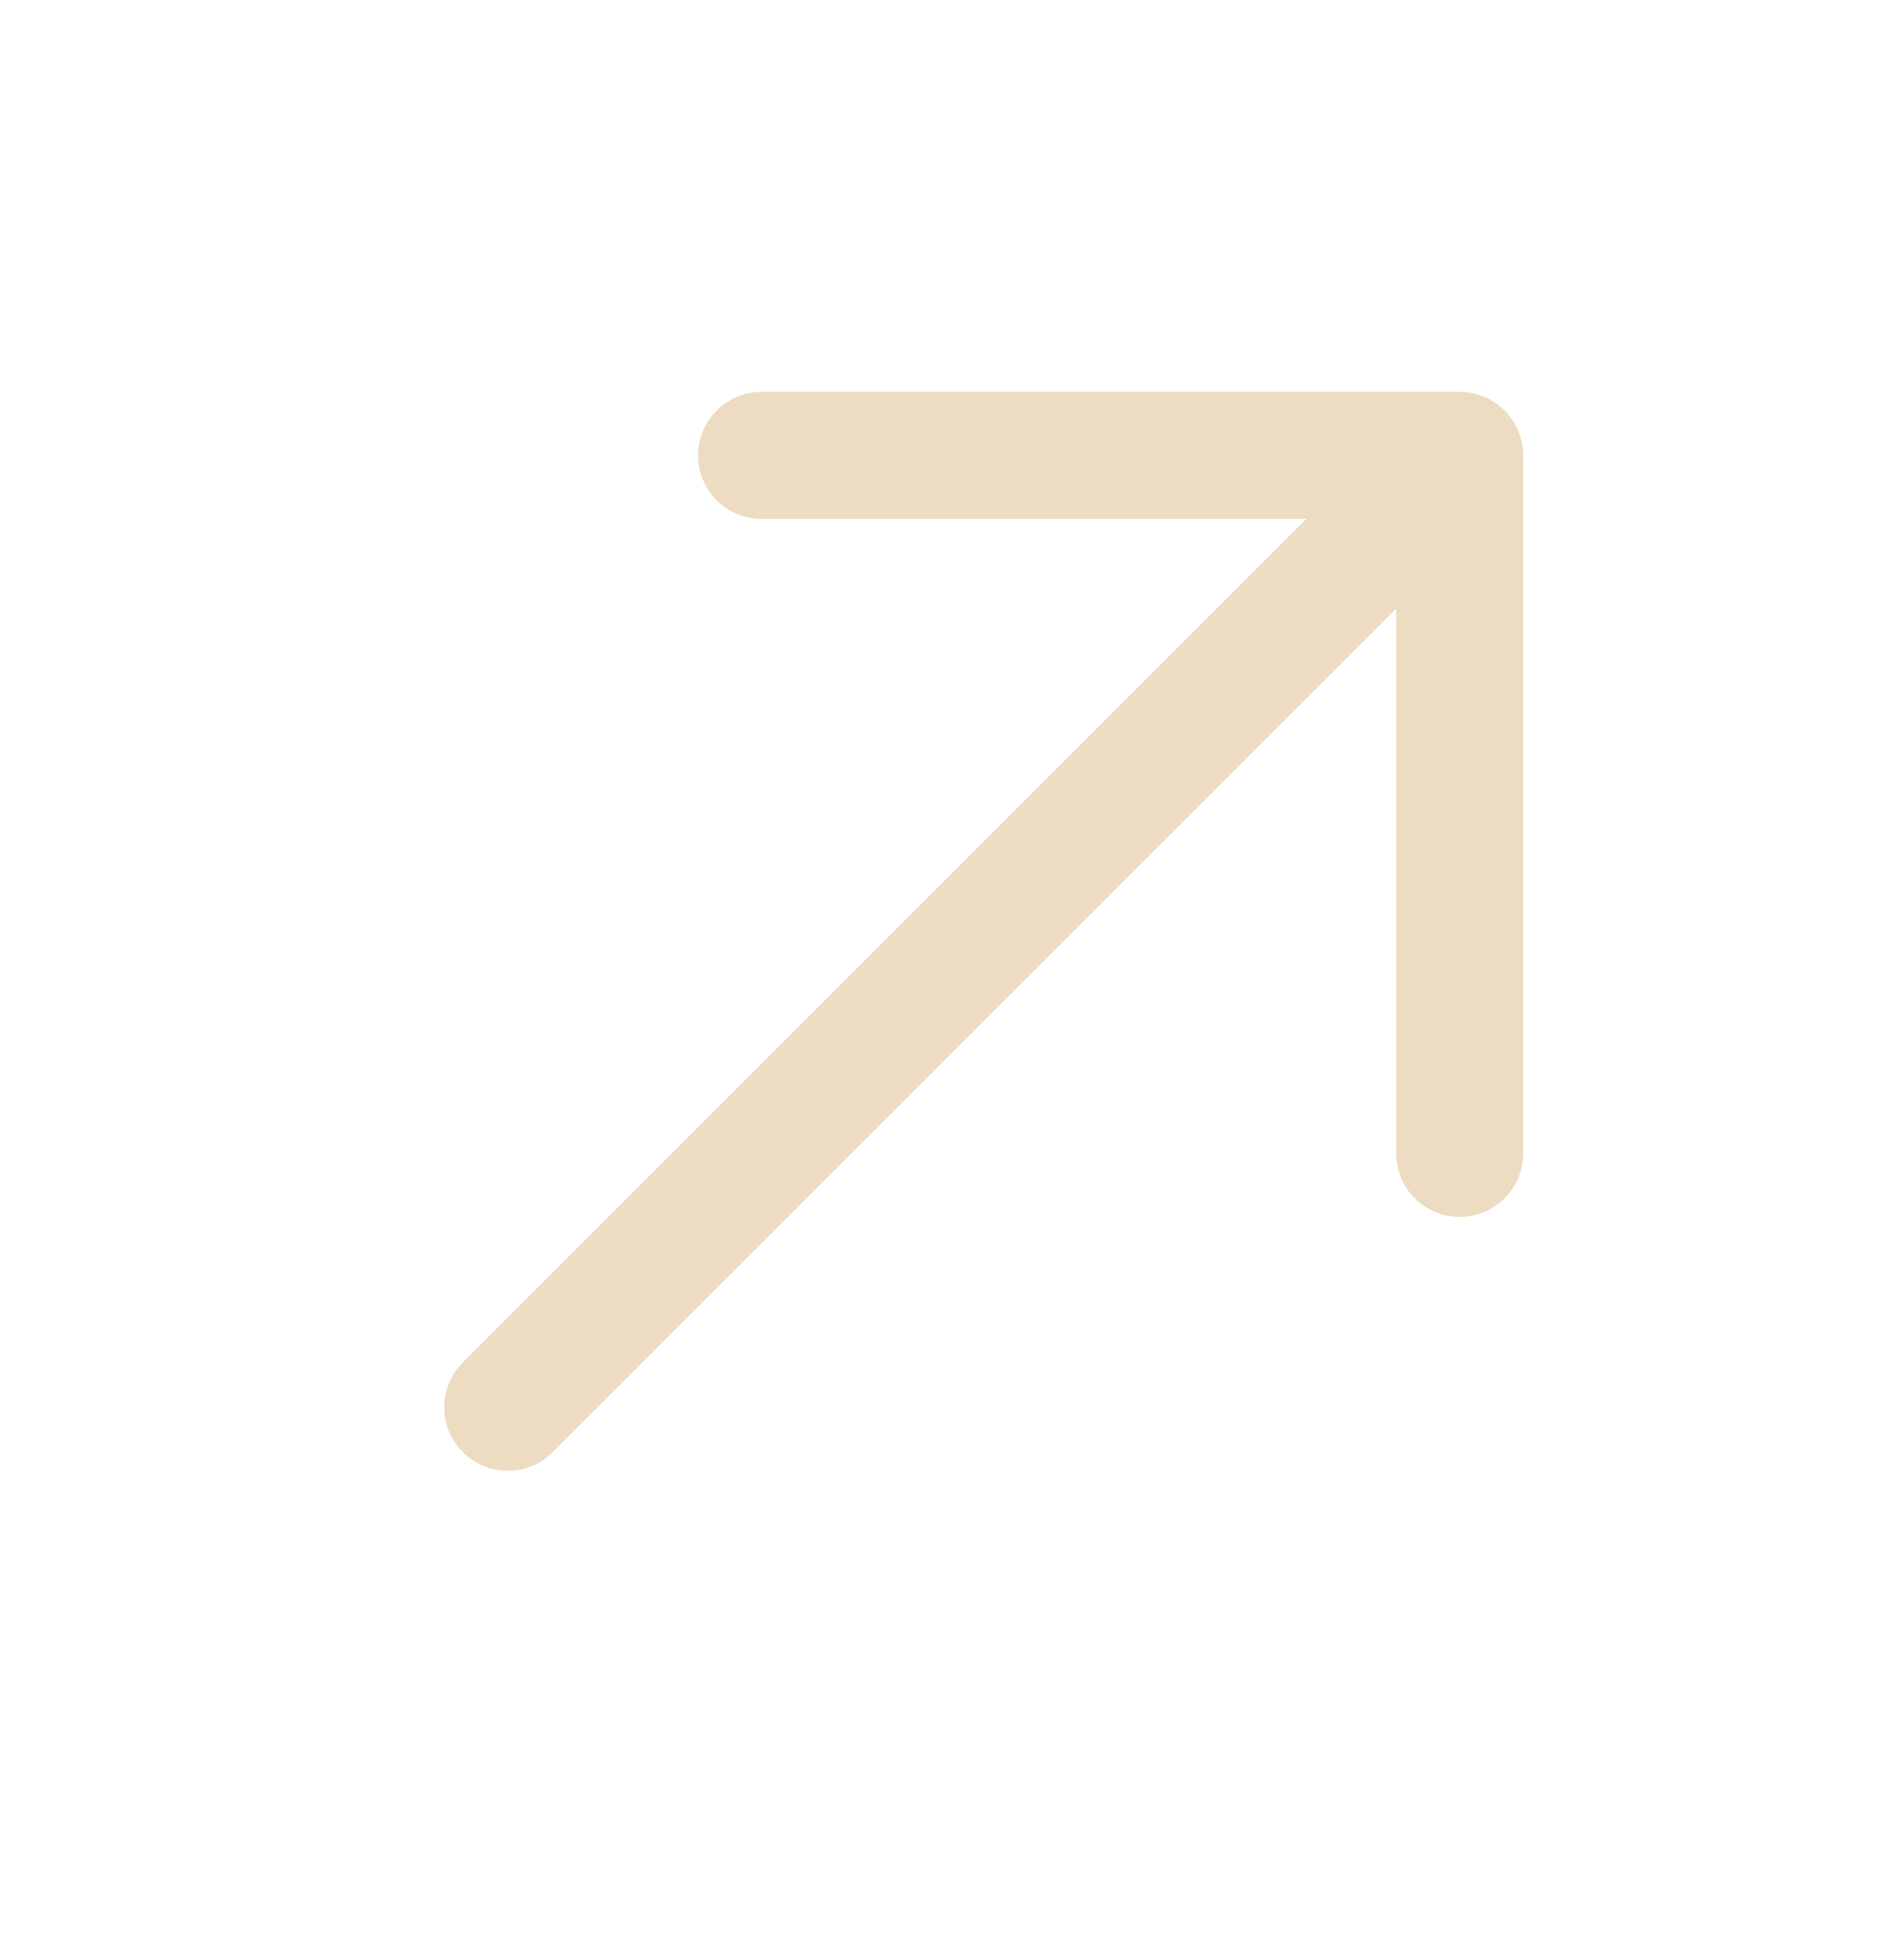
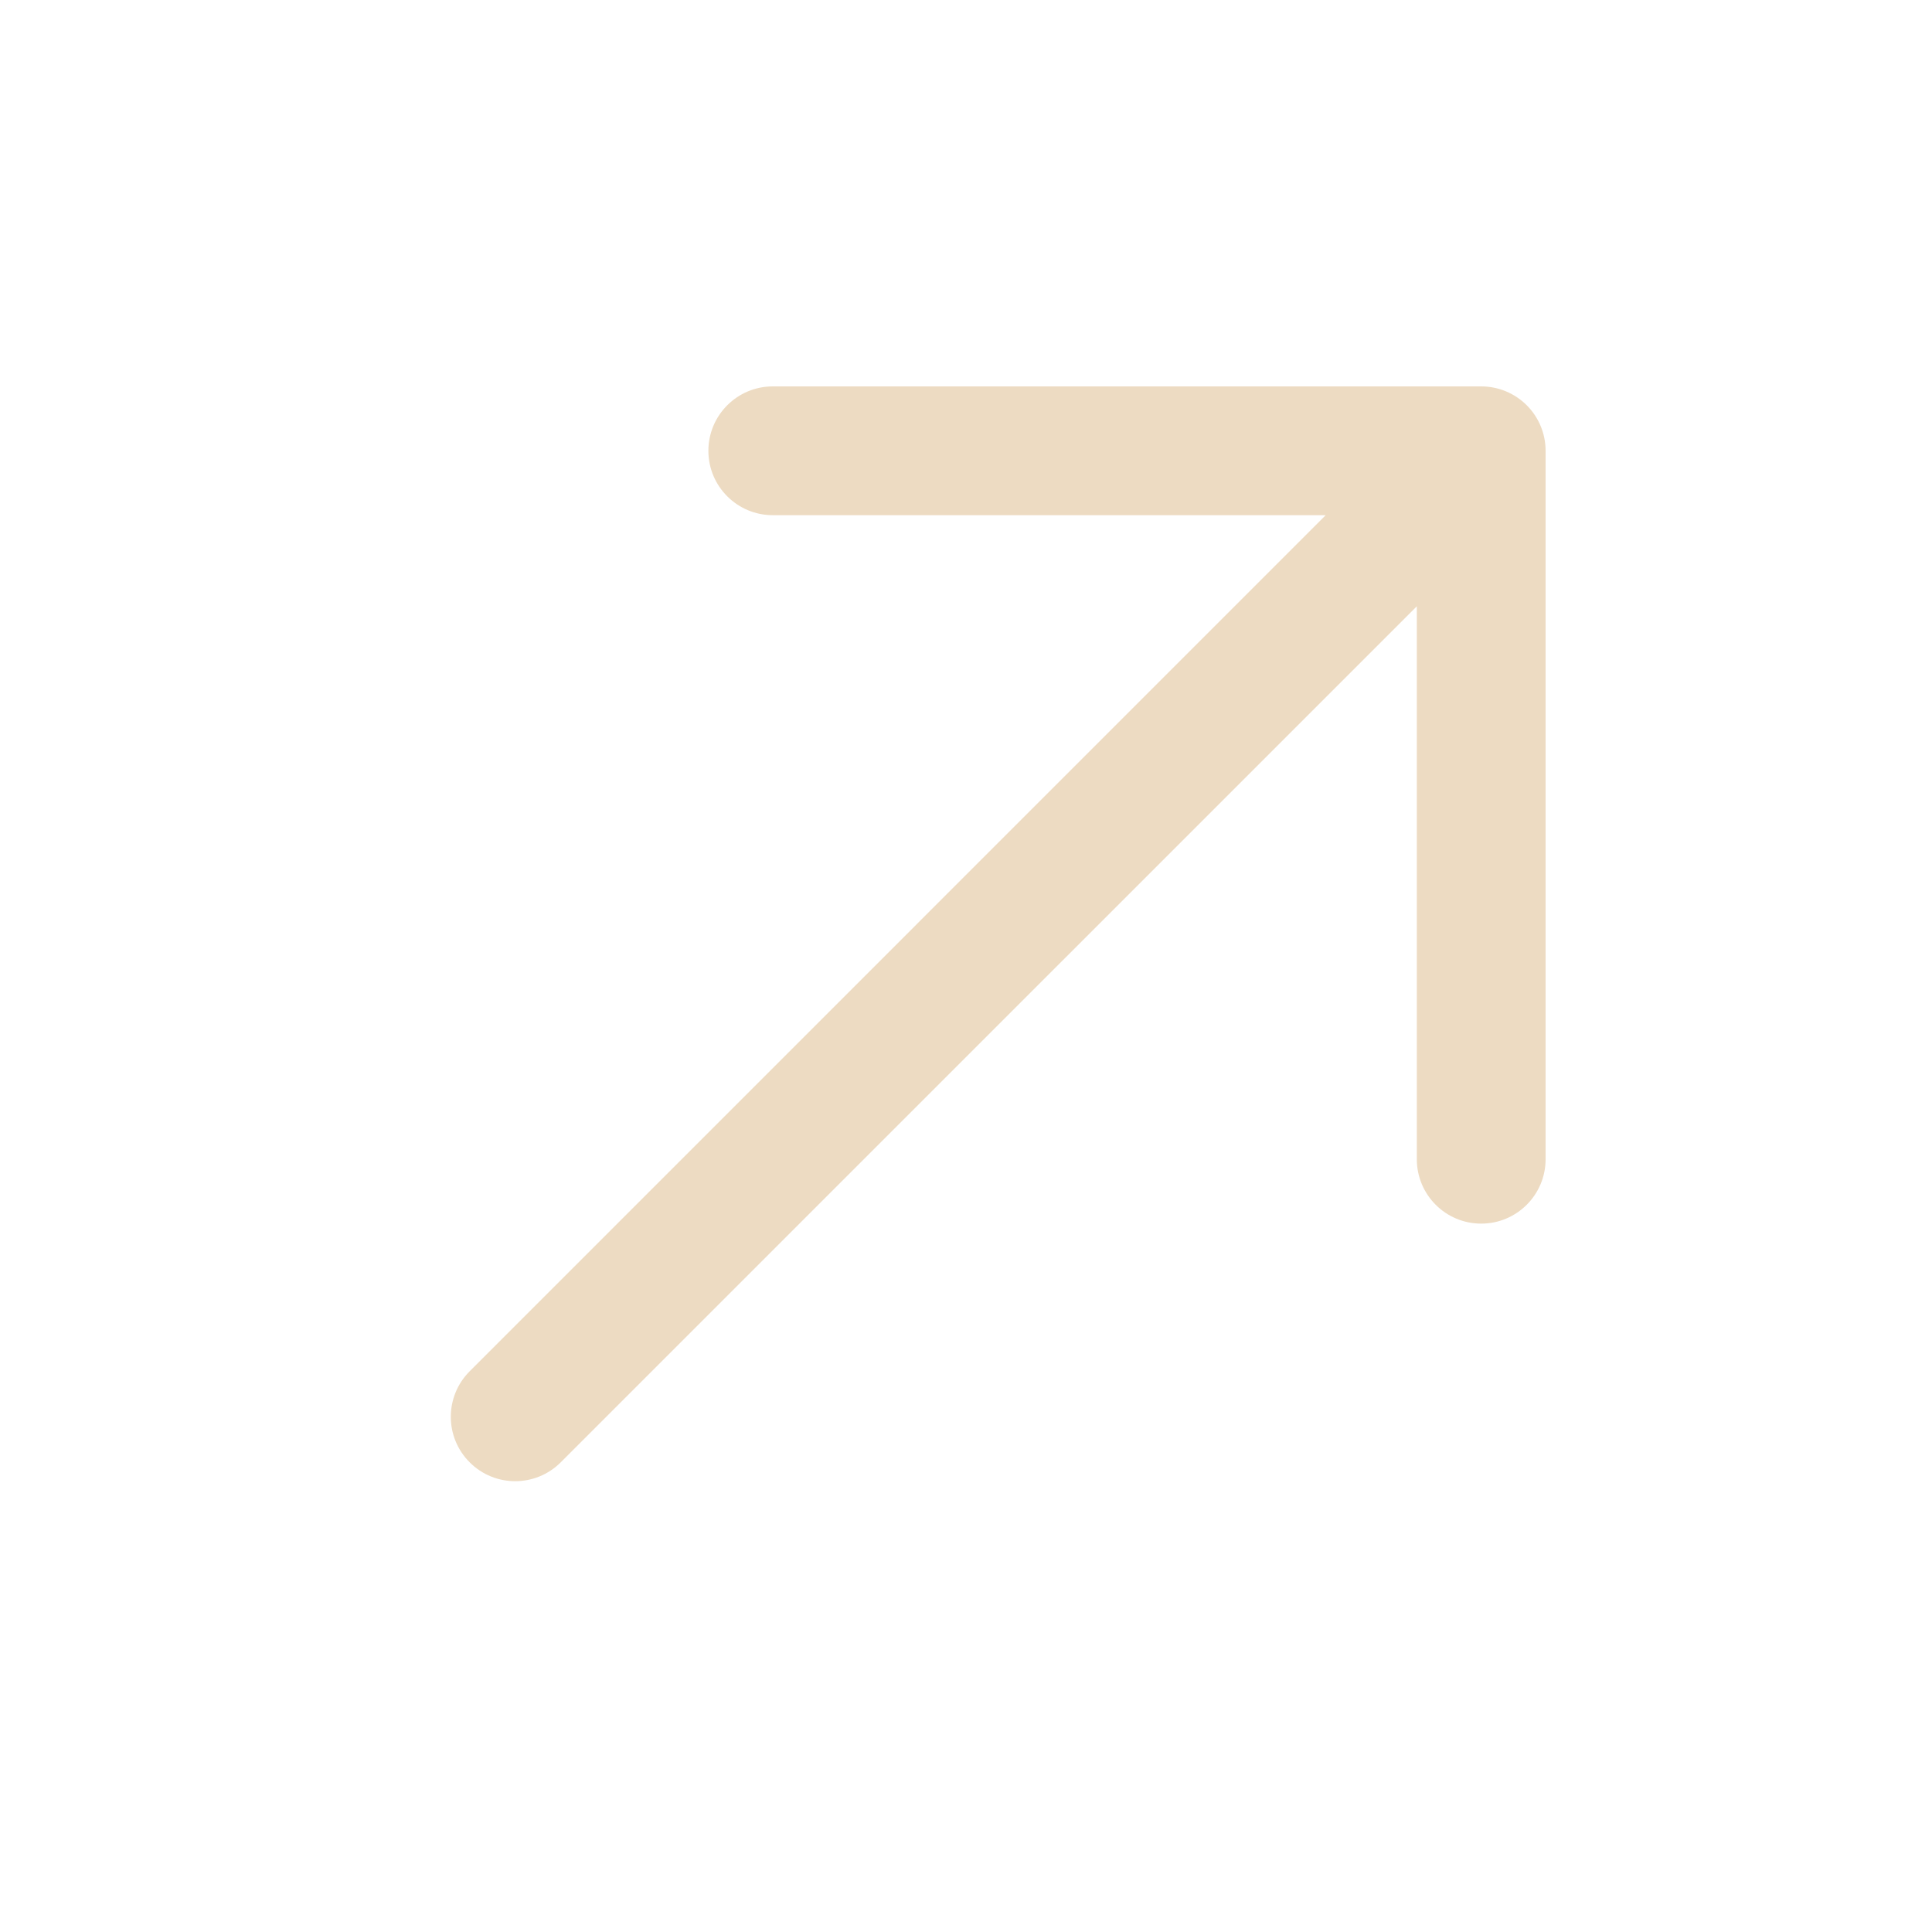
- <svg xmlns="http://www.w3.org/2000/svg" width="38" height="39" viewBox="0 0 38 39" fill="none">
-   <path fill-rule="evenodd" clip-rule="evenodd" d="M9.238 28.985C8.743 28.49 8.743 27.688 9.238 27.193L26.075 10.356H15.2C14.501 10.356 13.933 9.788 13.933 9.089C13.933 8.389 14.501 7.822 15.2 7.822H29.133C29.469 7.822 29.791 7.956 30.029 8.193C30.267 8.431 30.4 8.753 30.4 9.089V23.022C30.4 23.722 29.833 24.289 29.133 24.289C28.434 24.289 27.867 23.722 27.867 23.022V12.147L11.029 28.985C10.534 29.479 9.732 29.479 9.238 28.985Z" fill="#EDDBC2" />
+ <svg xmlns="http://www.w3.org/2000/svg" width="38" height="38" viewBox="0 0 38 38" fill="none">
+   <path fill-rule="evenodd" clip-rule="evenodd" d="M9.238 28.762C8.743 28.268 8.743 27.466 9.238 26.971L26.075 10.133H15.2C14.501 10.133 13.933 9.566 13.933 8.867C13.933 8.167 14.501 7.6 15.2 7.6H29.133C29.469 7.6 29.791 7.733 30.029 7.971C30.267 8.209 30.4 8.531 30.4 8.867V22.8C30.4 23.5 29.833 24.067 29.133 24.067C28.434 24.067 27.867 23.5 27.867 22.8V11.925L11.029 28.762C10.534 29.257 9.732 29.257 9.238 28.762Z" fill="#EDDBC2" />
</svg>
